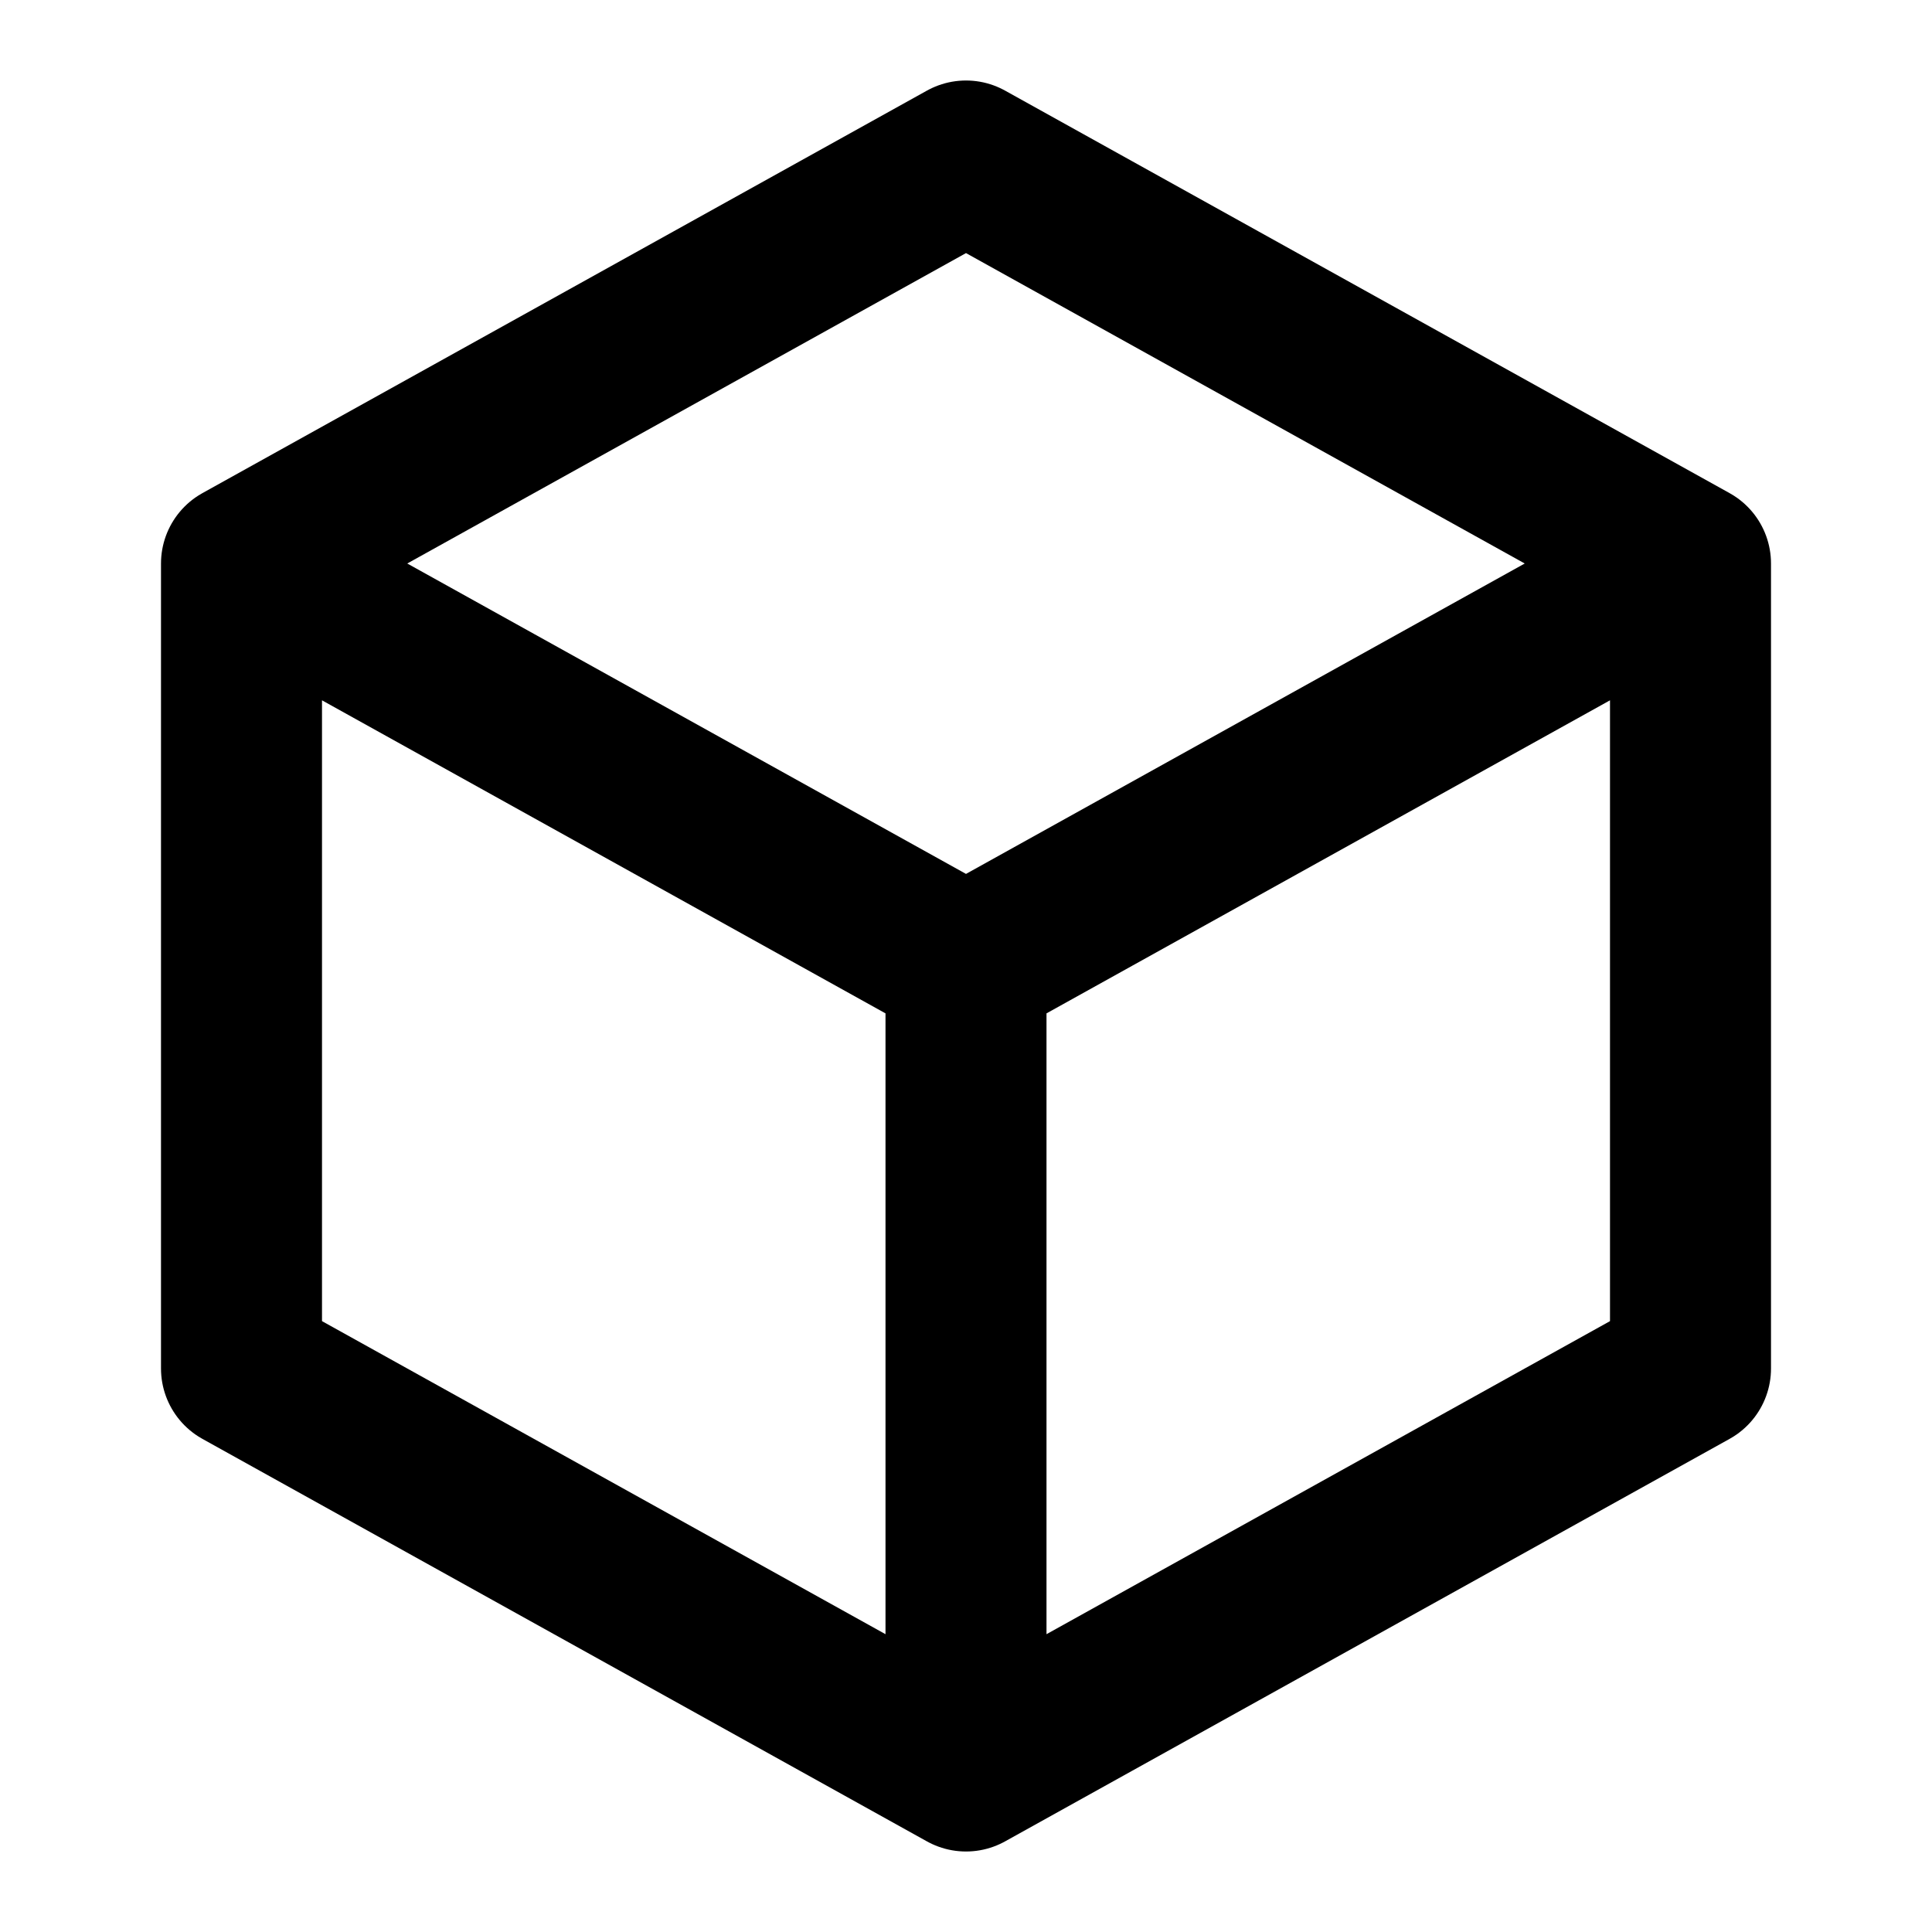
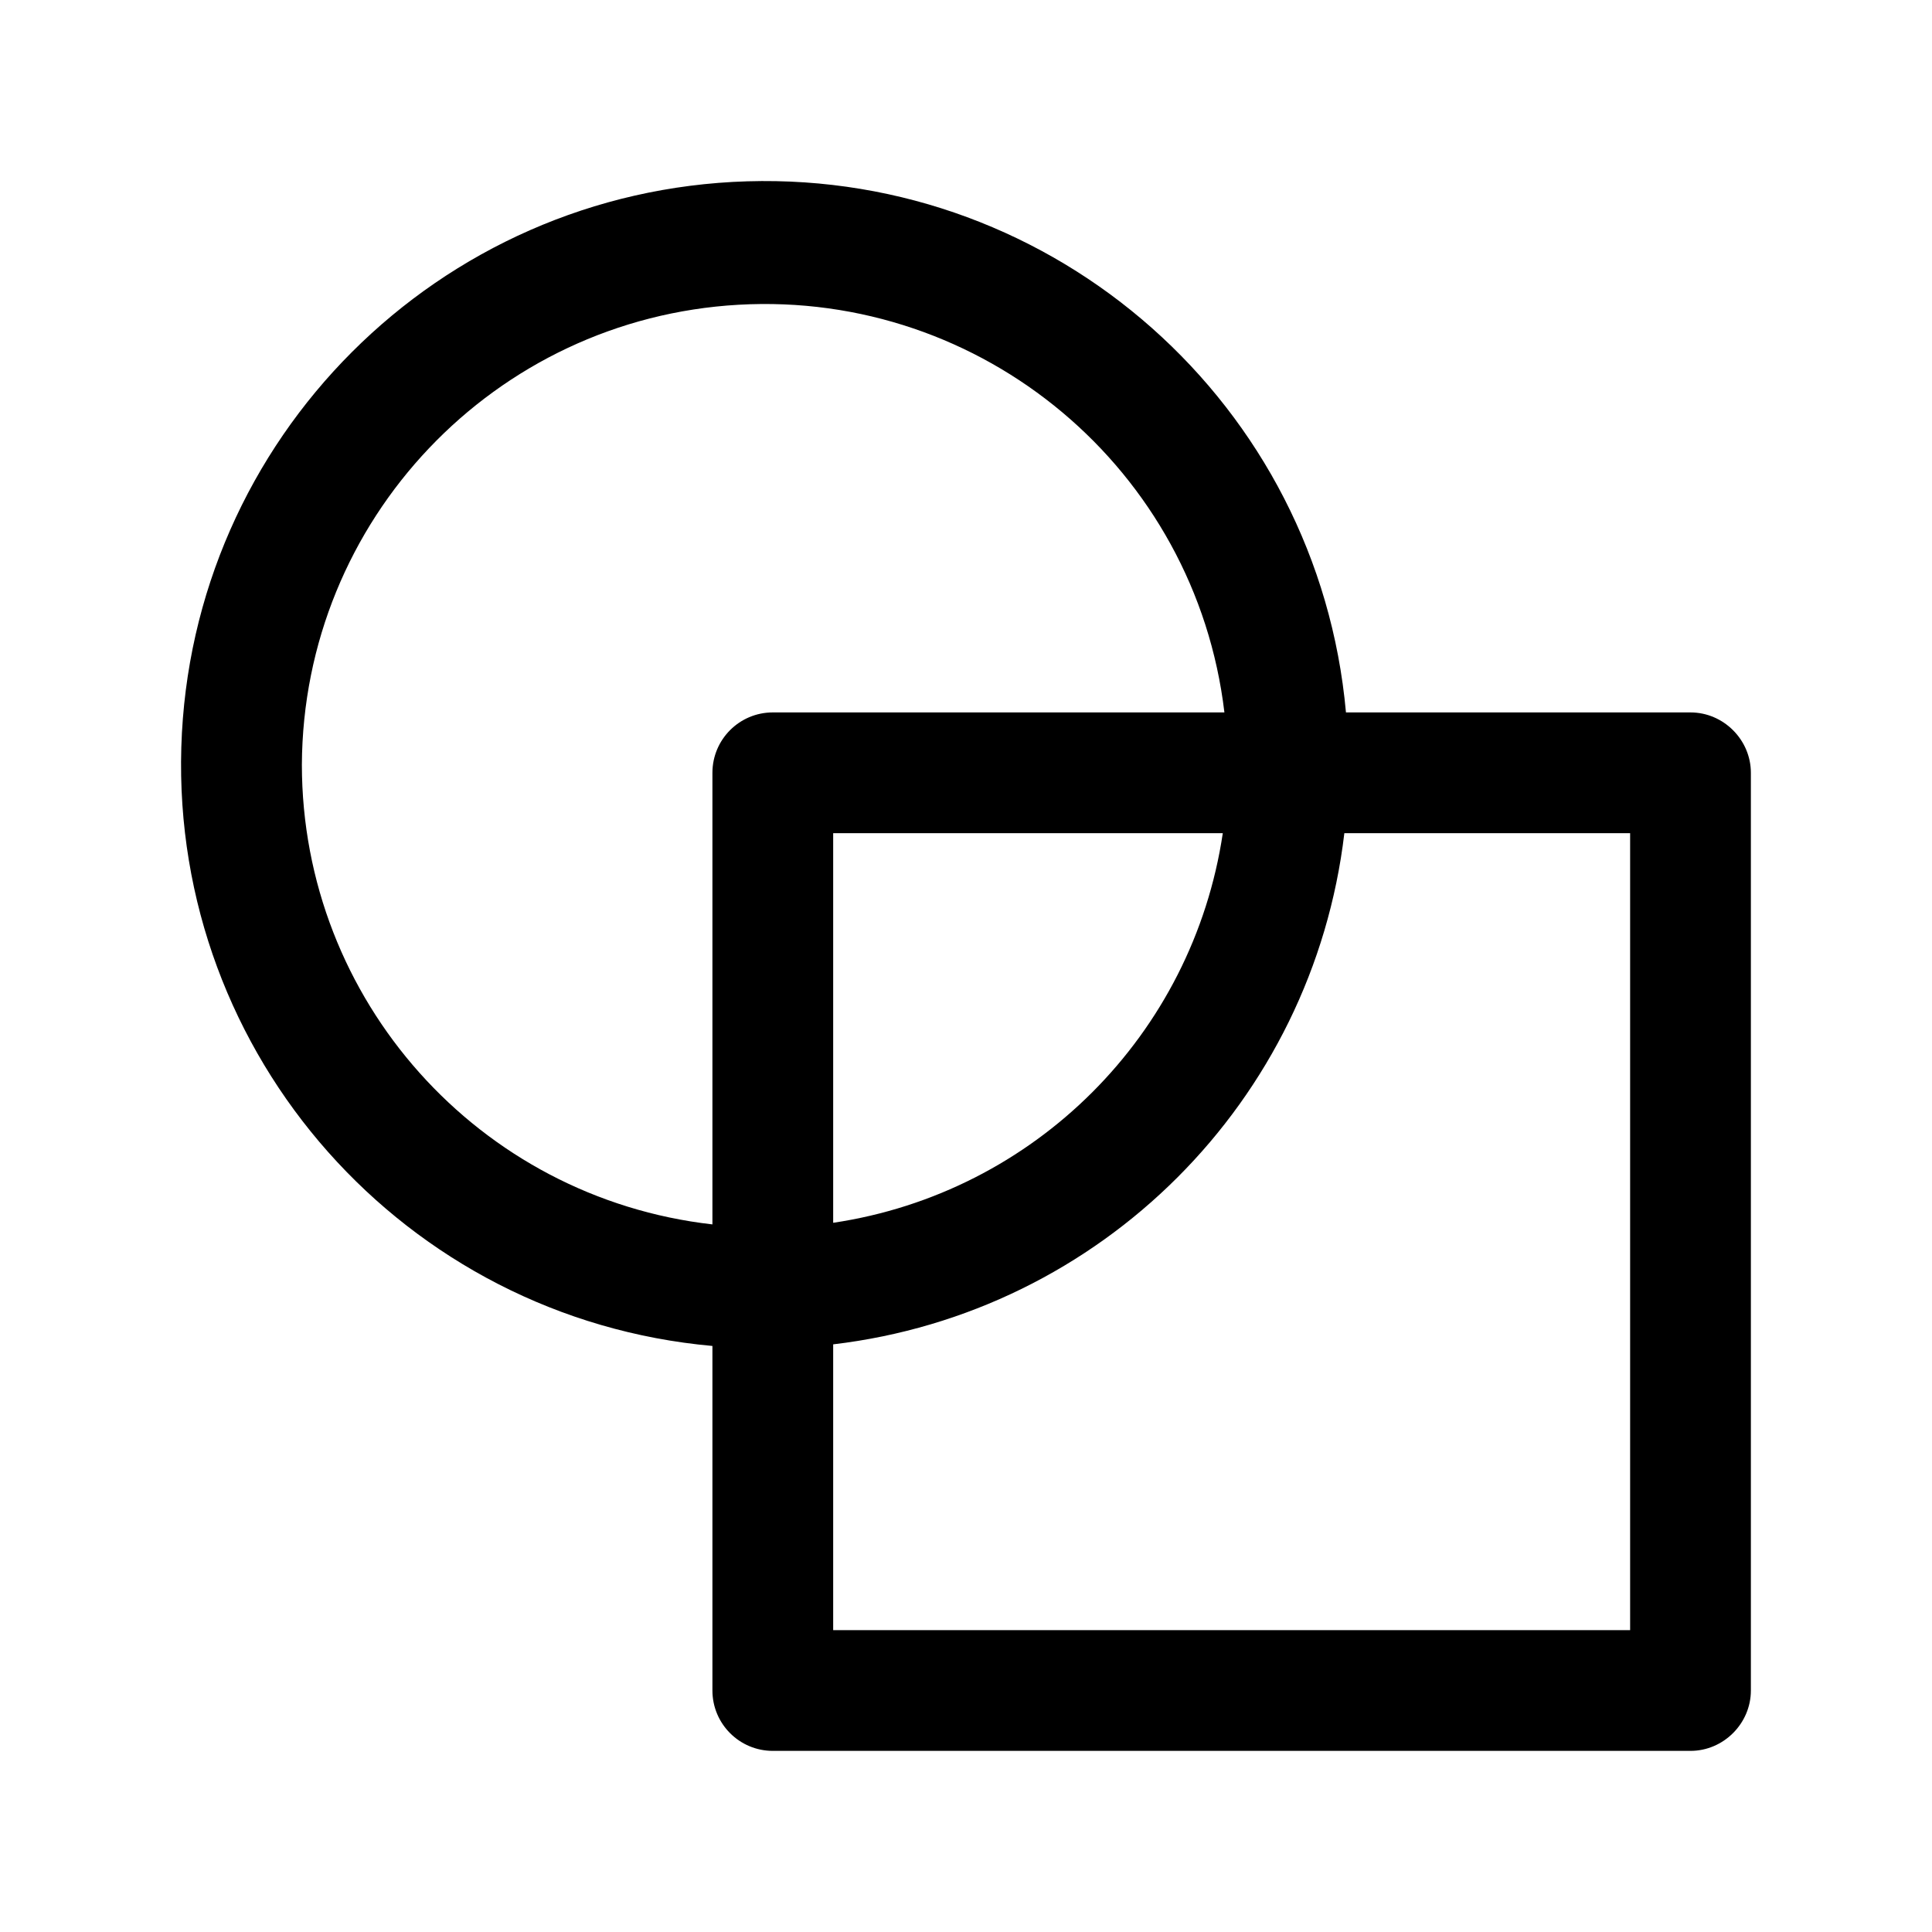
<svg xmlns="http://www.w3.org/2000/svg" width="24" height="24" viewBox="0 0 24 24">
-   <path fill="none" stroke="#000" stroke-width="2" stroke-linejoin="round" d="M3 7l9-5 9 5v10l-9 5-9-5V7zm0 0l9 5 9-5M12 12v10" />
+   <path fill="currentColor" fill-rule="evenodd" clip-rule="evenodd" d="M8.85 16.72a7.25 7.25 0 1 1 7.87-7.87H21c.41 0 .75.34.75.75V21c0 .41-.34.75-.75.75H9.6a.75.75 0 0 1-.75-.75v-4.28ZM3.75 9.5a5.75 5.75 0 0 1 11.46-.65H9.6a.75.75 0 0 0-.75.75v5.61a5.75 5.75 0 0 1-5.1-5.71Zm12.95.85h3.55v9.9h-9.9V16.7a7.25 7.25 0 0 0 6.35-6.35Zm-1.51 0a5.75 5.75 0 0 1-4.84 4.84v-4.84h4.84Z" />
</svg>
